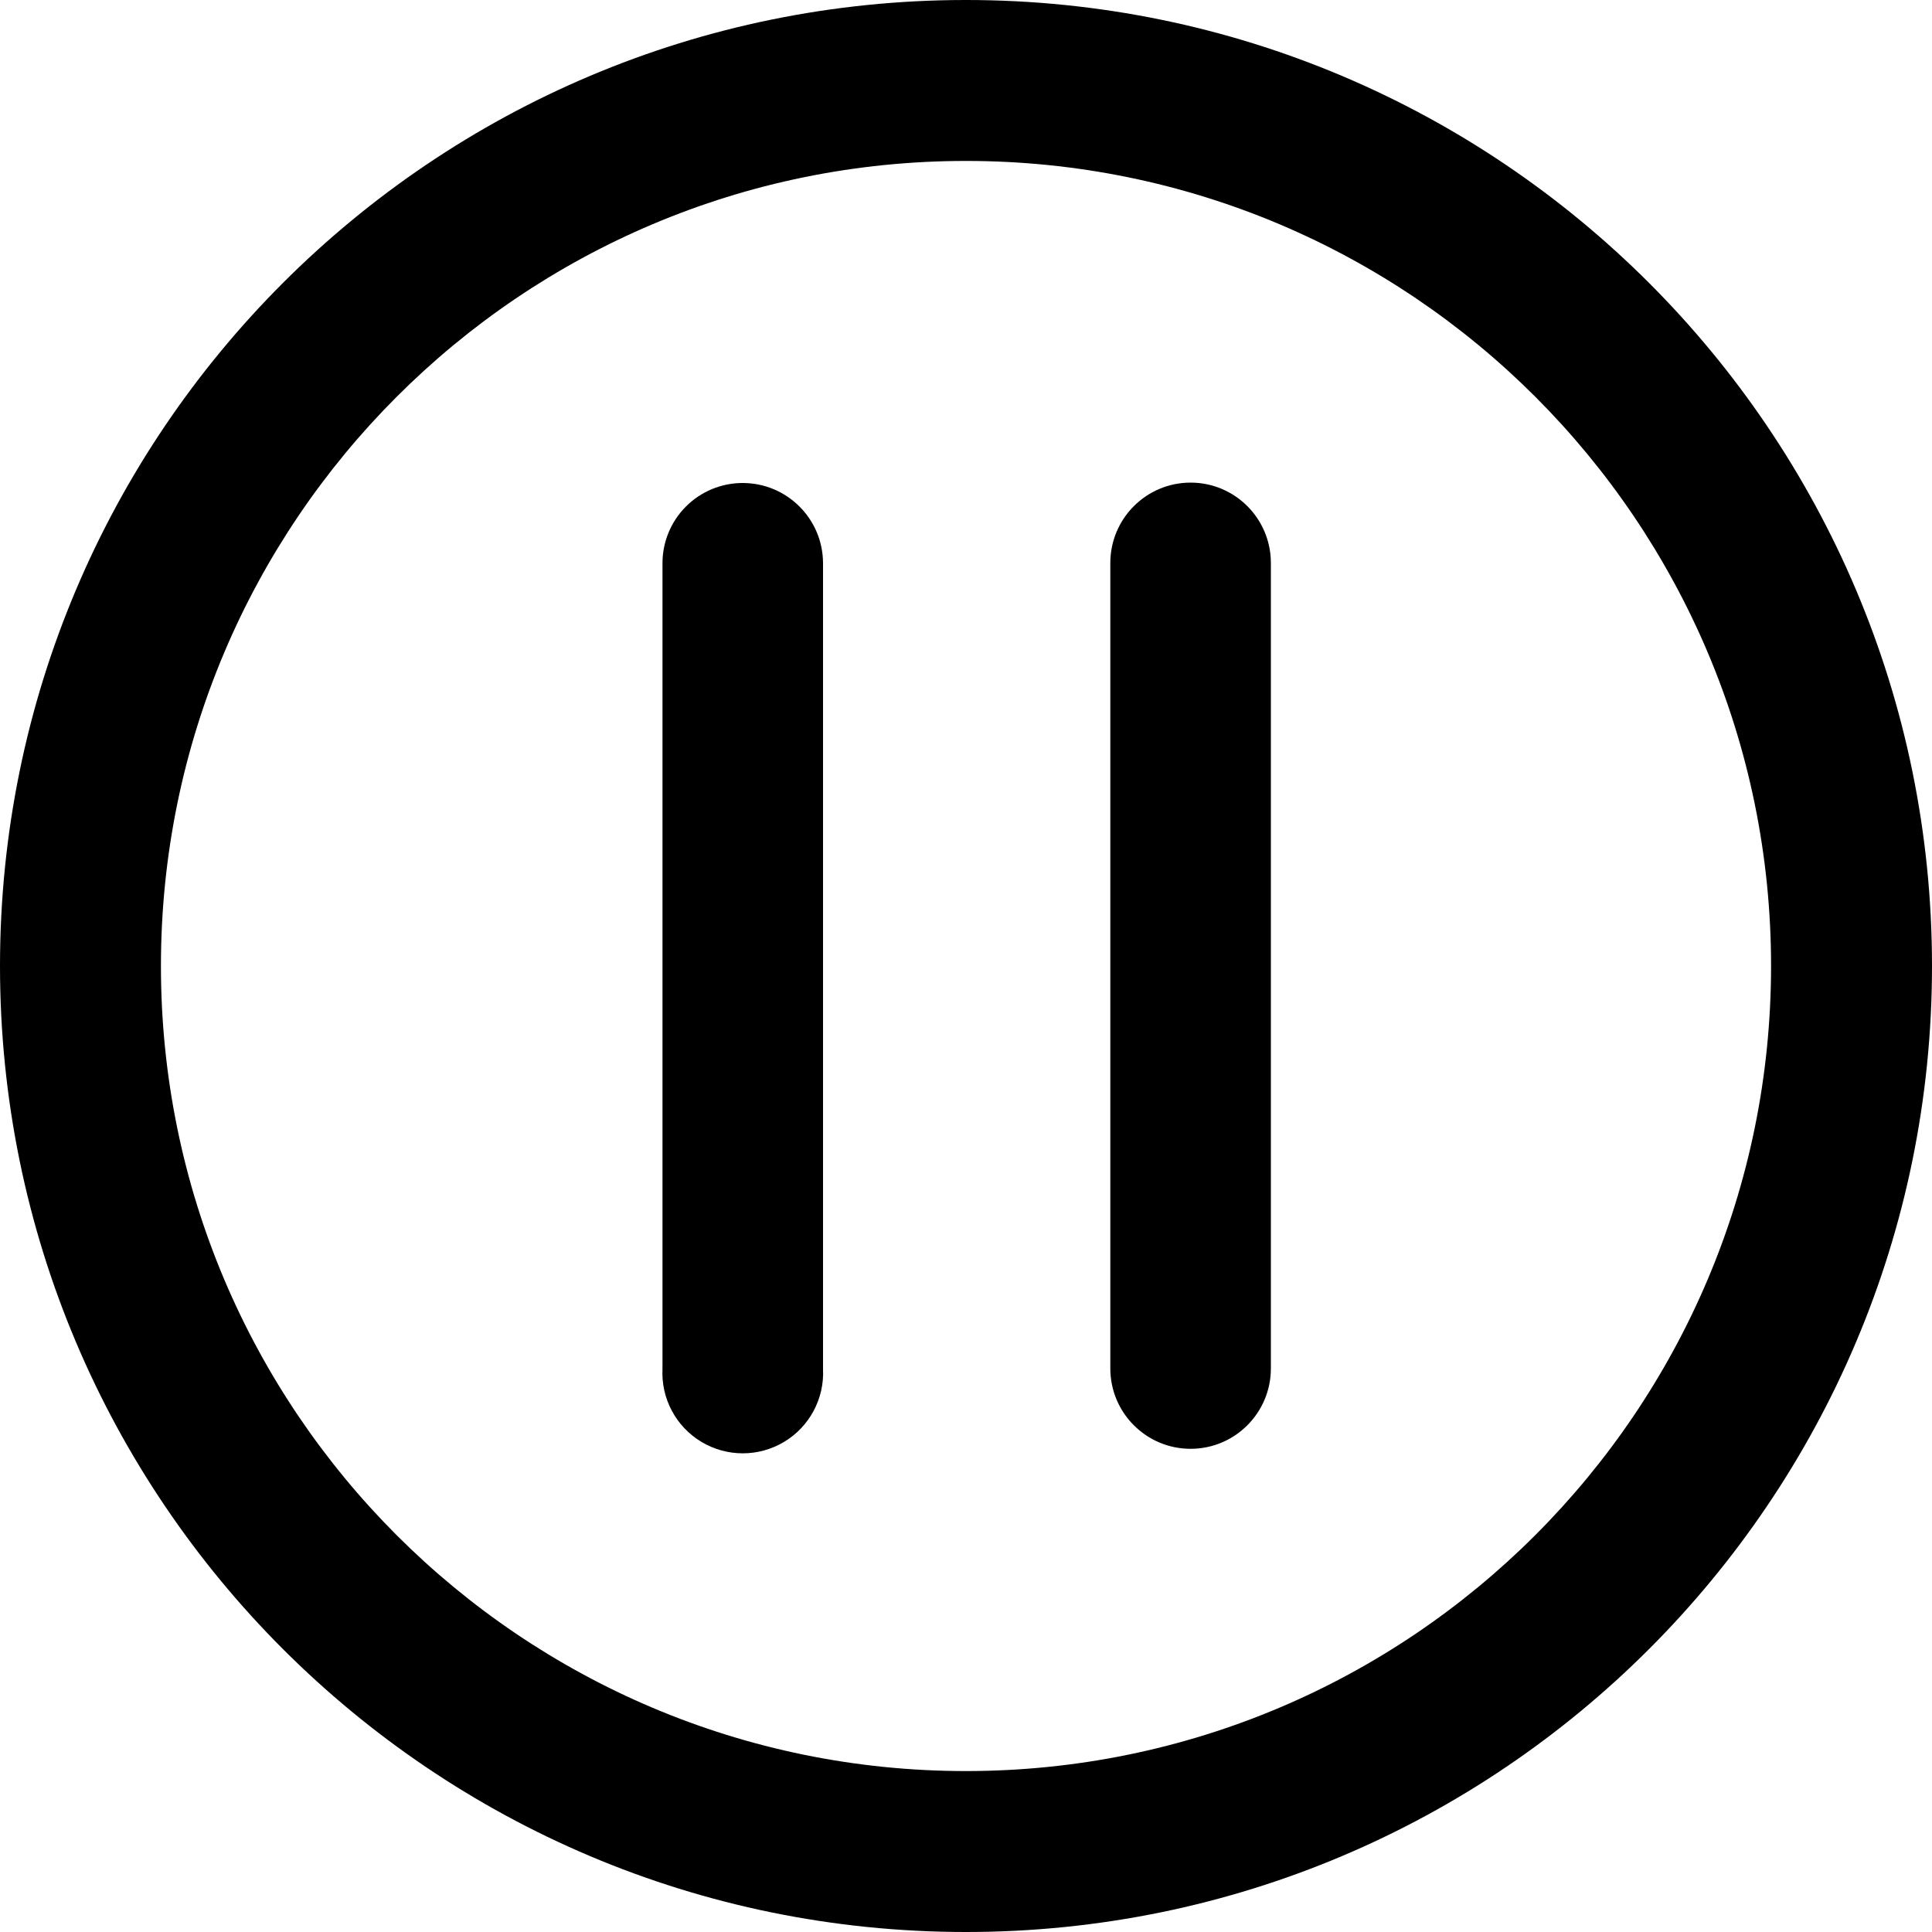
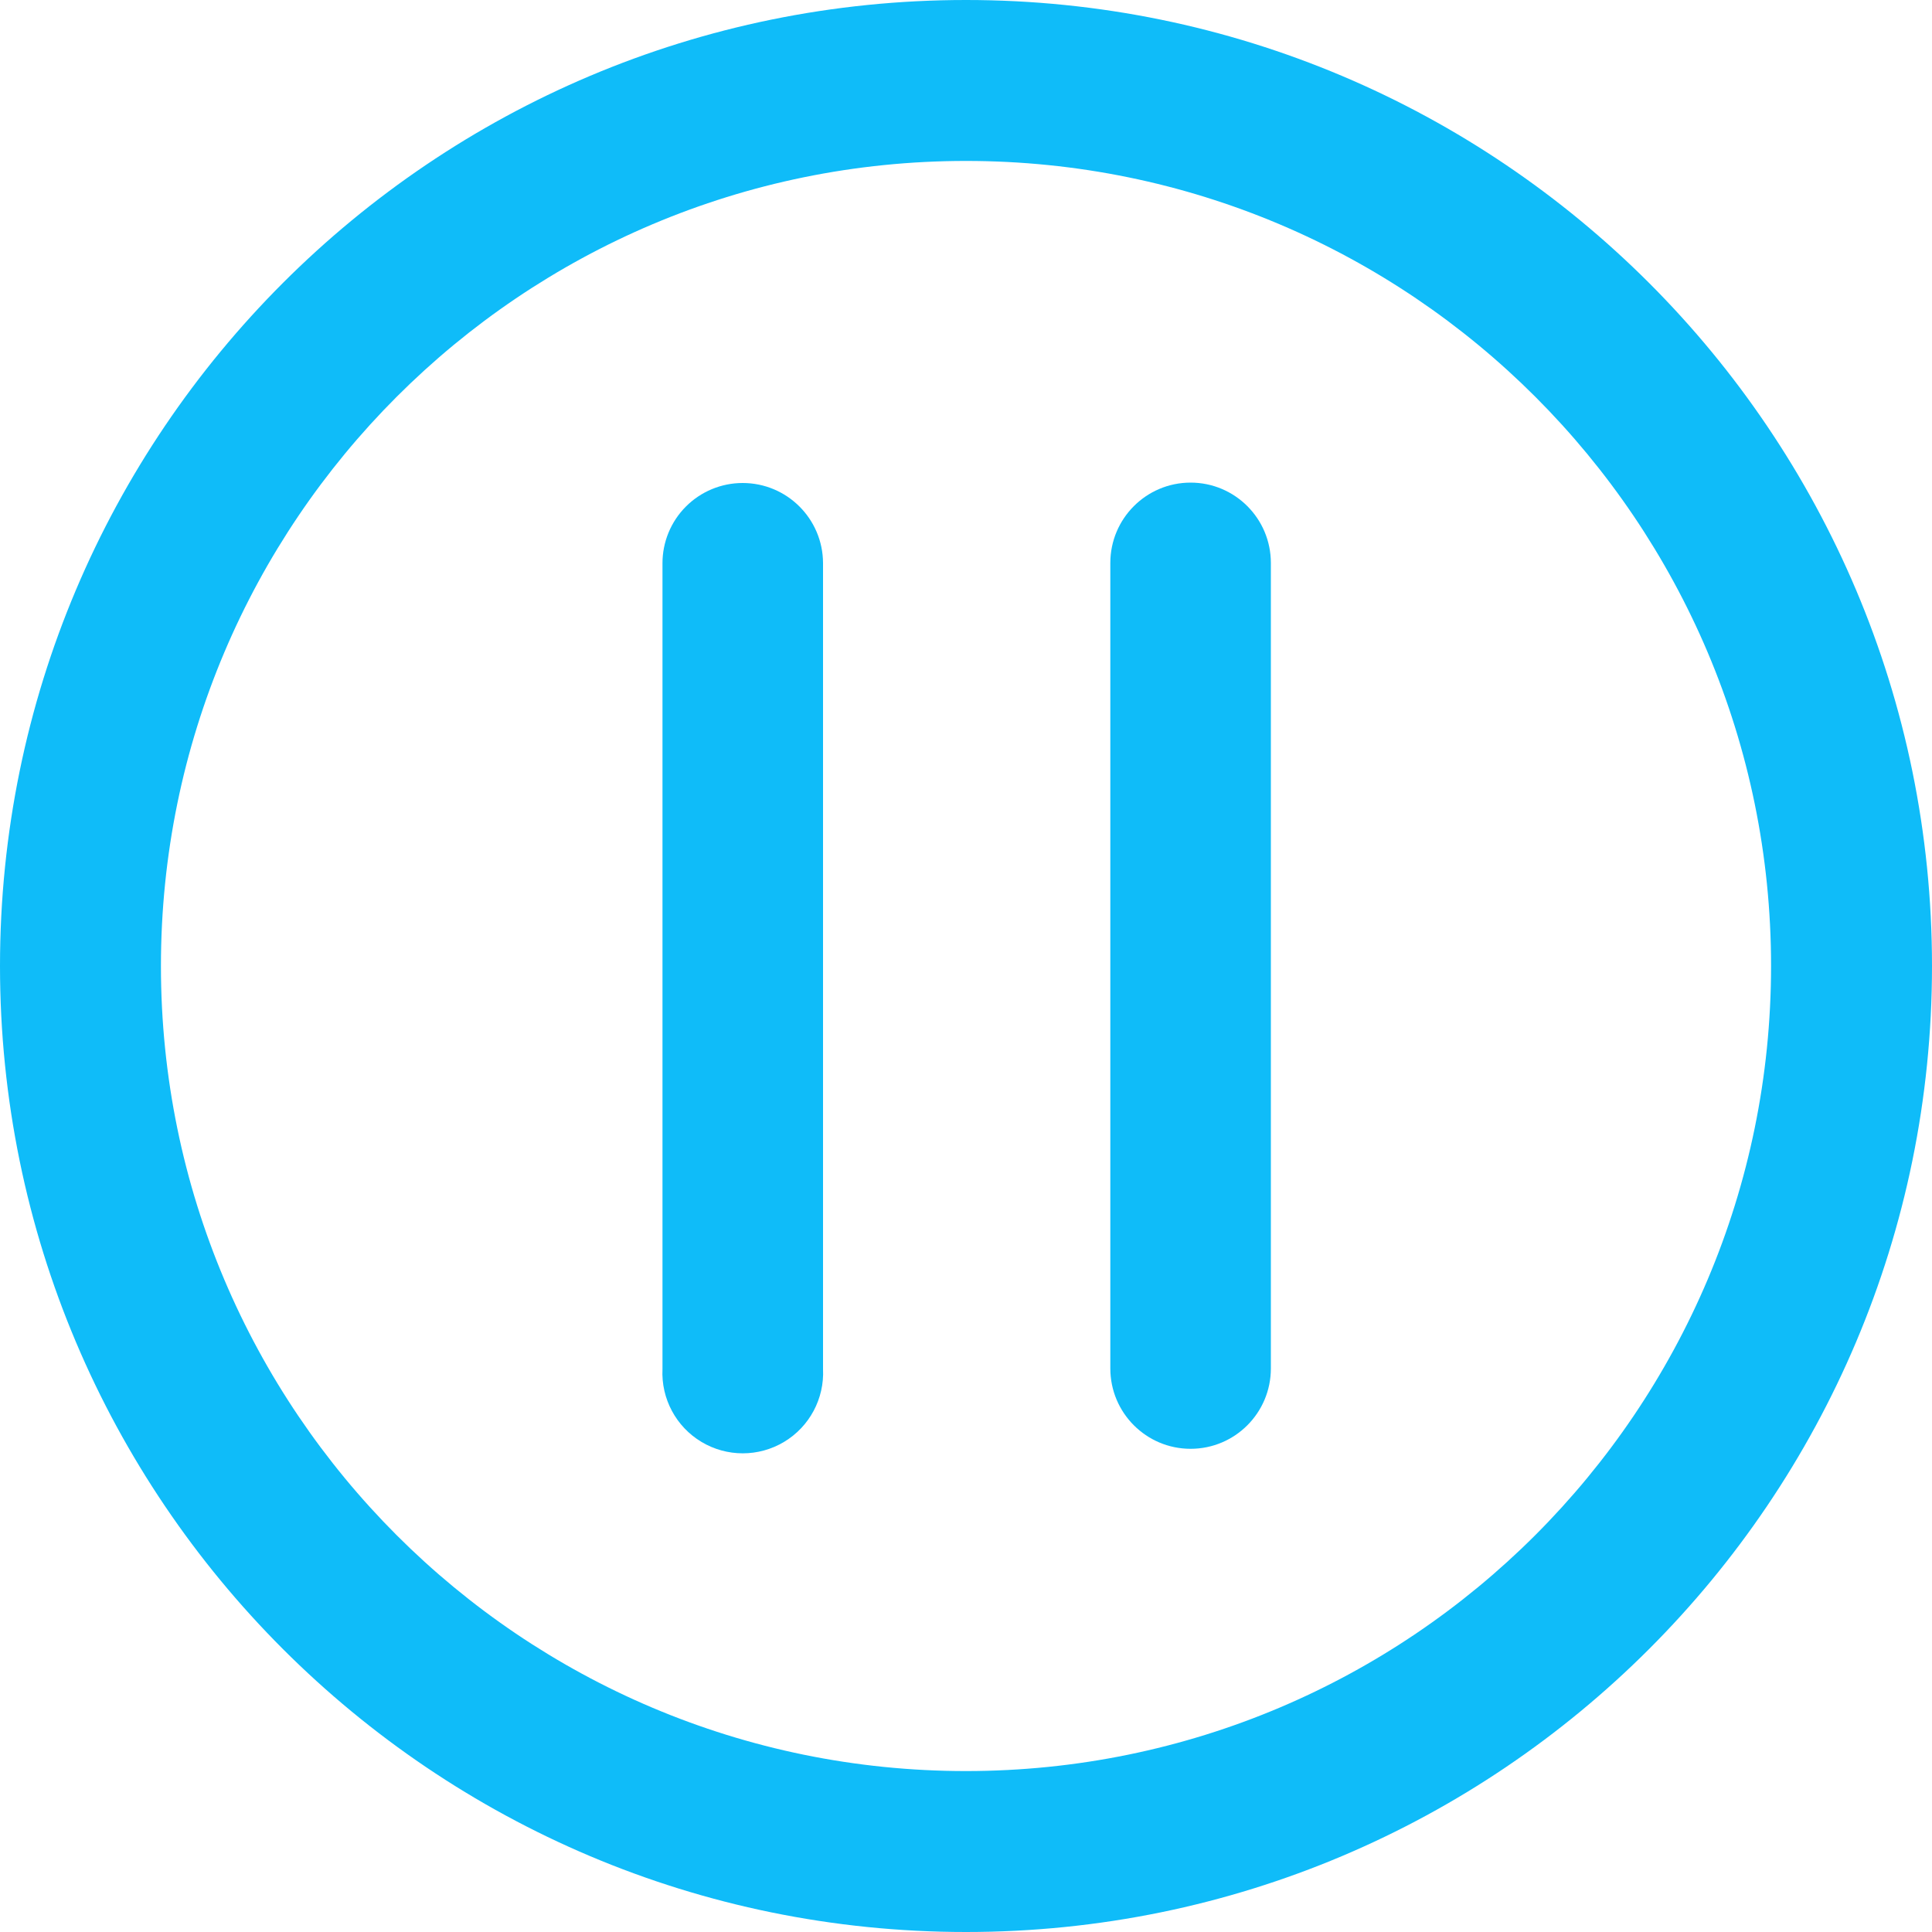
<svg xmlns="http://www.w3.org/2000/svg" version="1.1" baseProfile="full" height="100px" width="100px">
  <rect x="0" y="0" width="100" height="100" fill="none" />
-   <g fill="#000000">
+   <g fill="#0fbcf9">
    <path class="a" d="M50,0a50,50,0,1,0,50,50A50,50,0,0,0,50,0Zm0,91.67A41.67,41.67,0,1,1,91.67,50,41.68,41.68,0,0,1,50,91.67Z" />
    <path class="a" d="M38.44,25a4.15,4.15,0,0,0-4.15,4.16v41.7a4.16,4.16,0,1,0,8.31,0V29.14A4.16,4.16,0,0,0,38.44,25Z" />
    <rect class="a" x="57.47" y="24.98" width="8.31" height="50.01" rx="4.16" />
  </g>
</svg>
